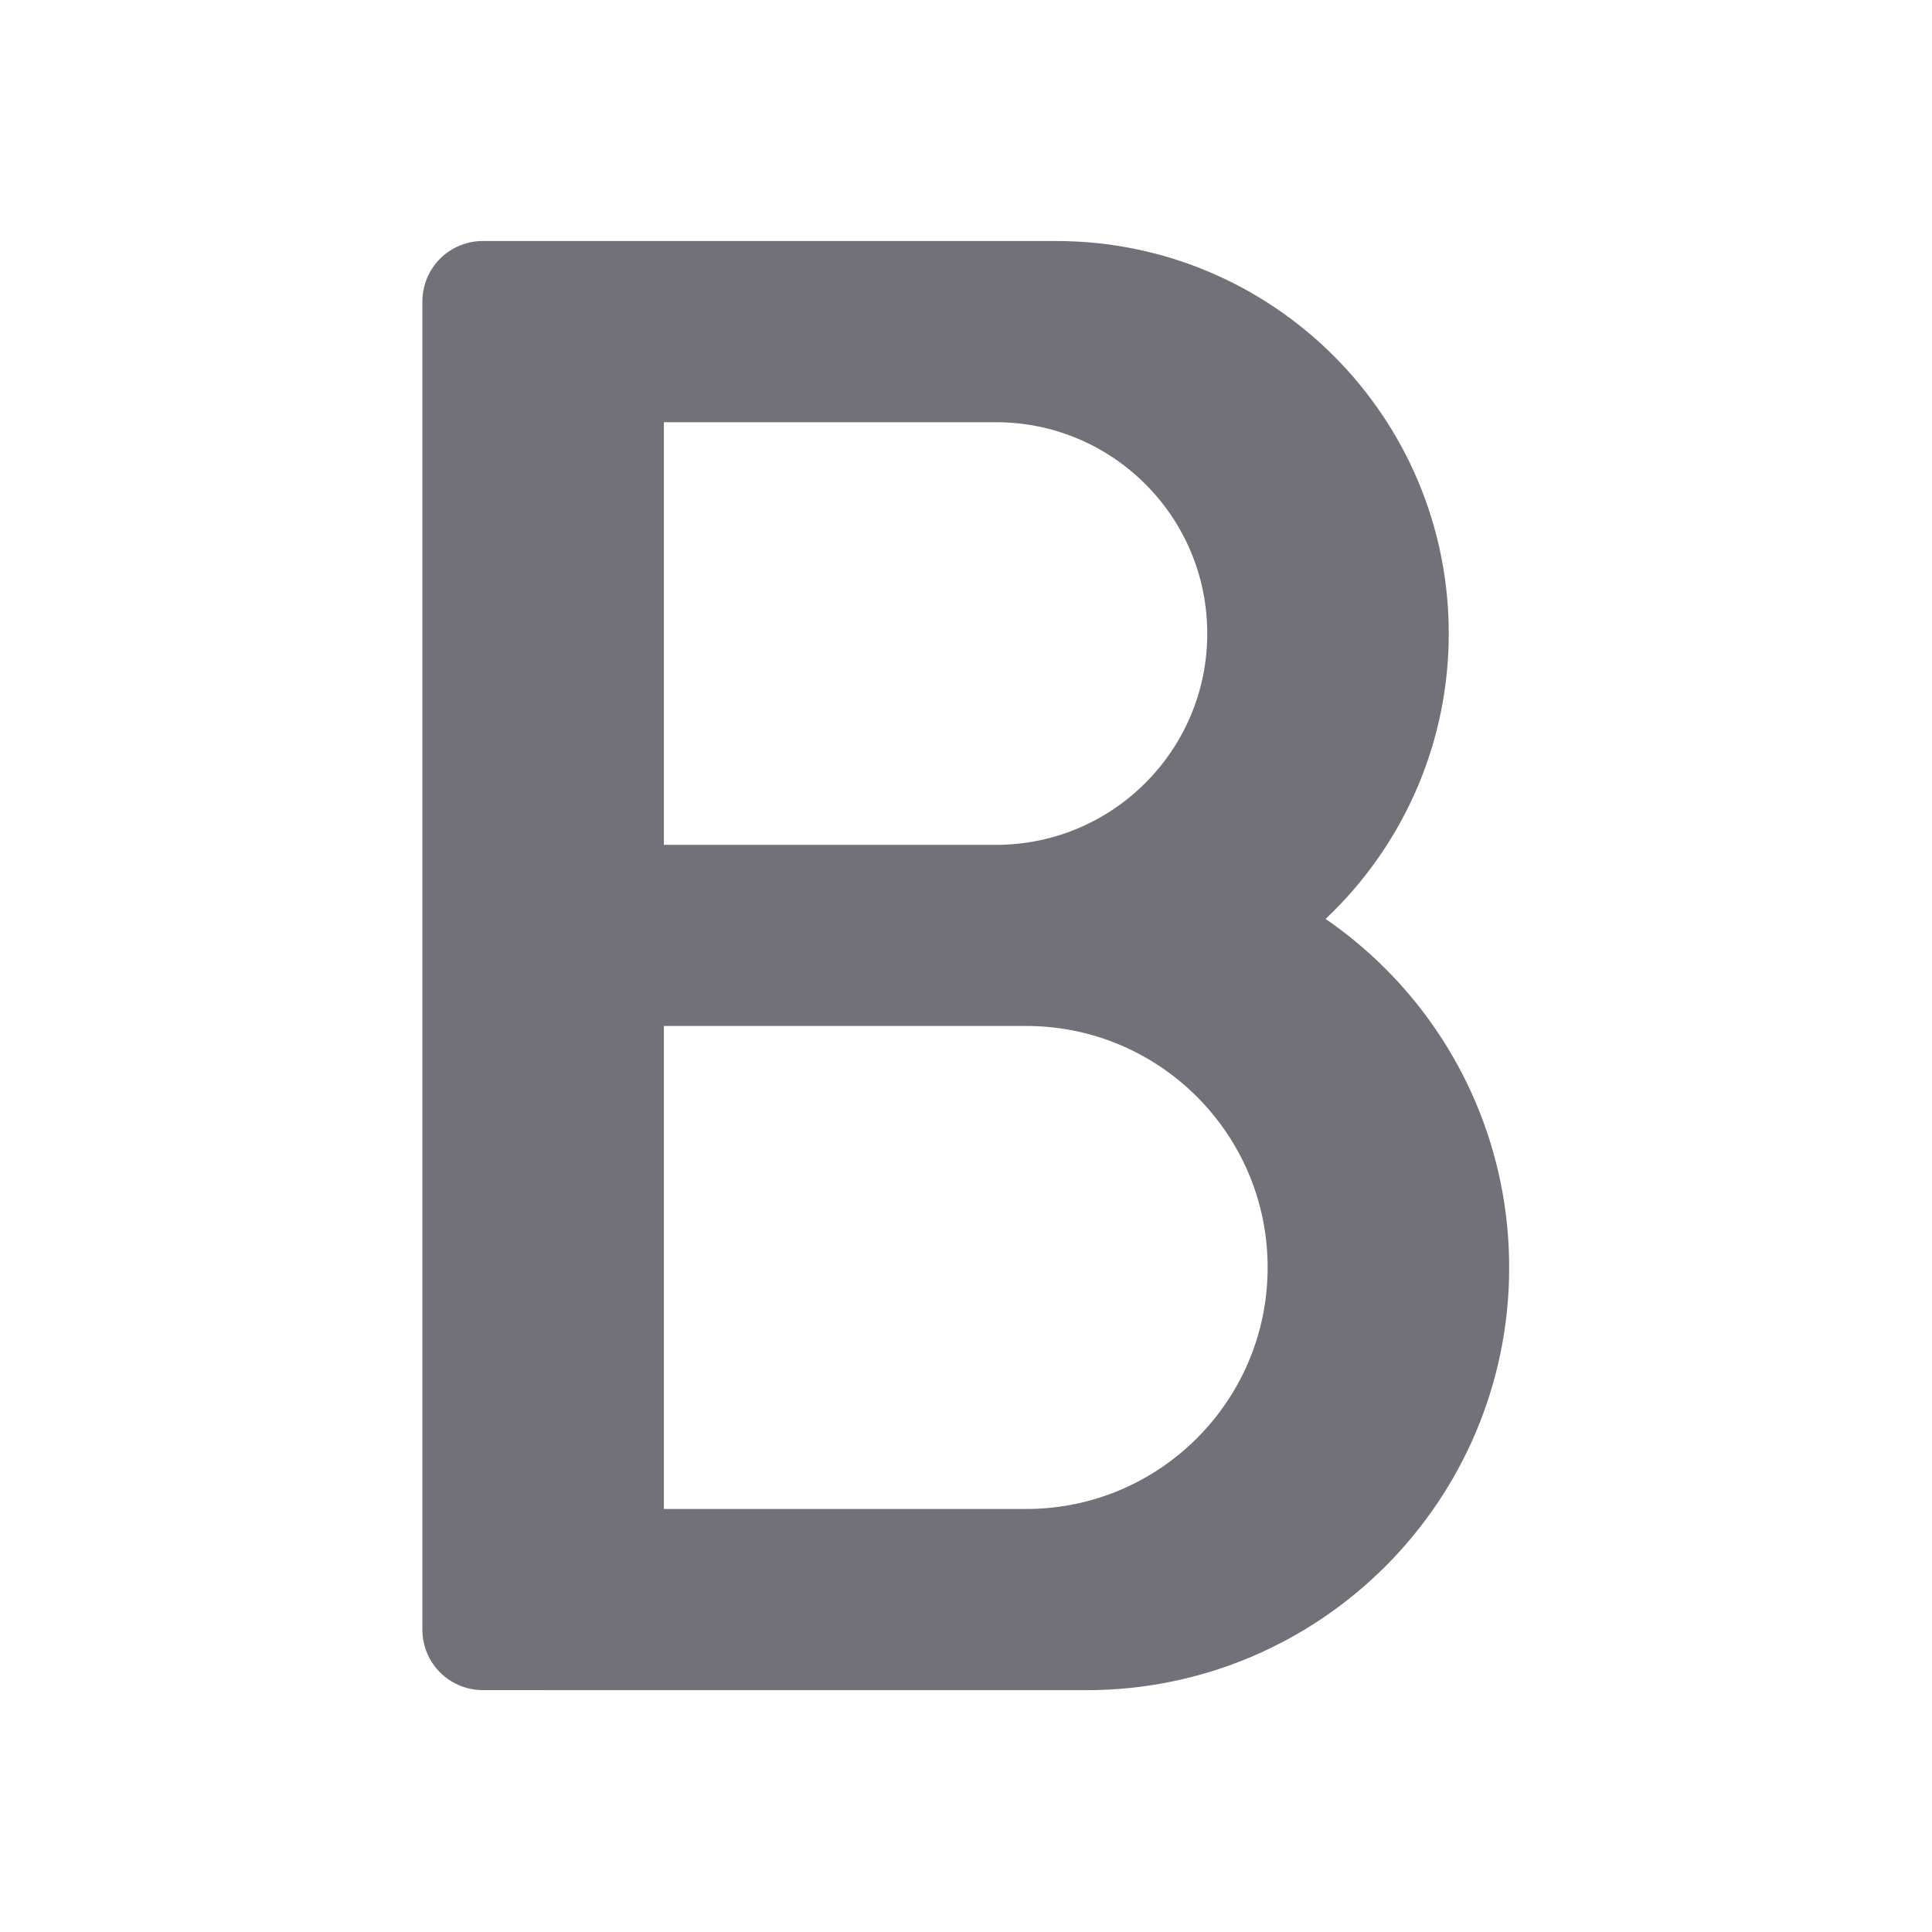
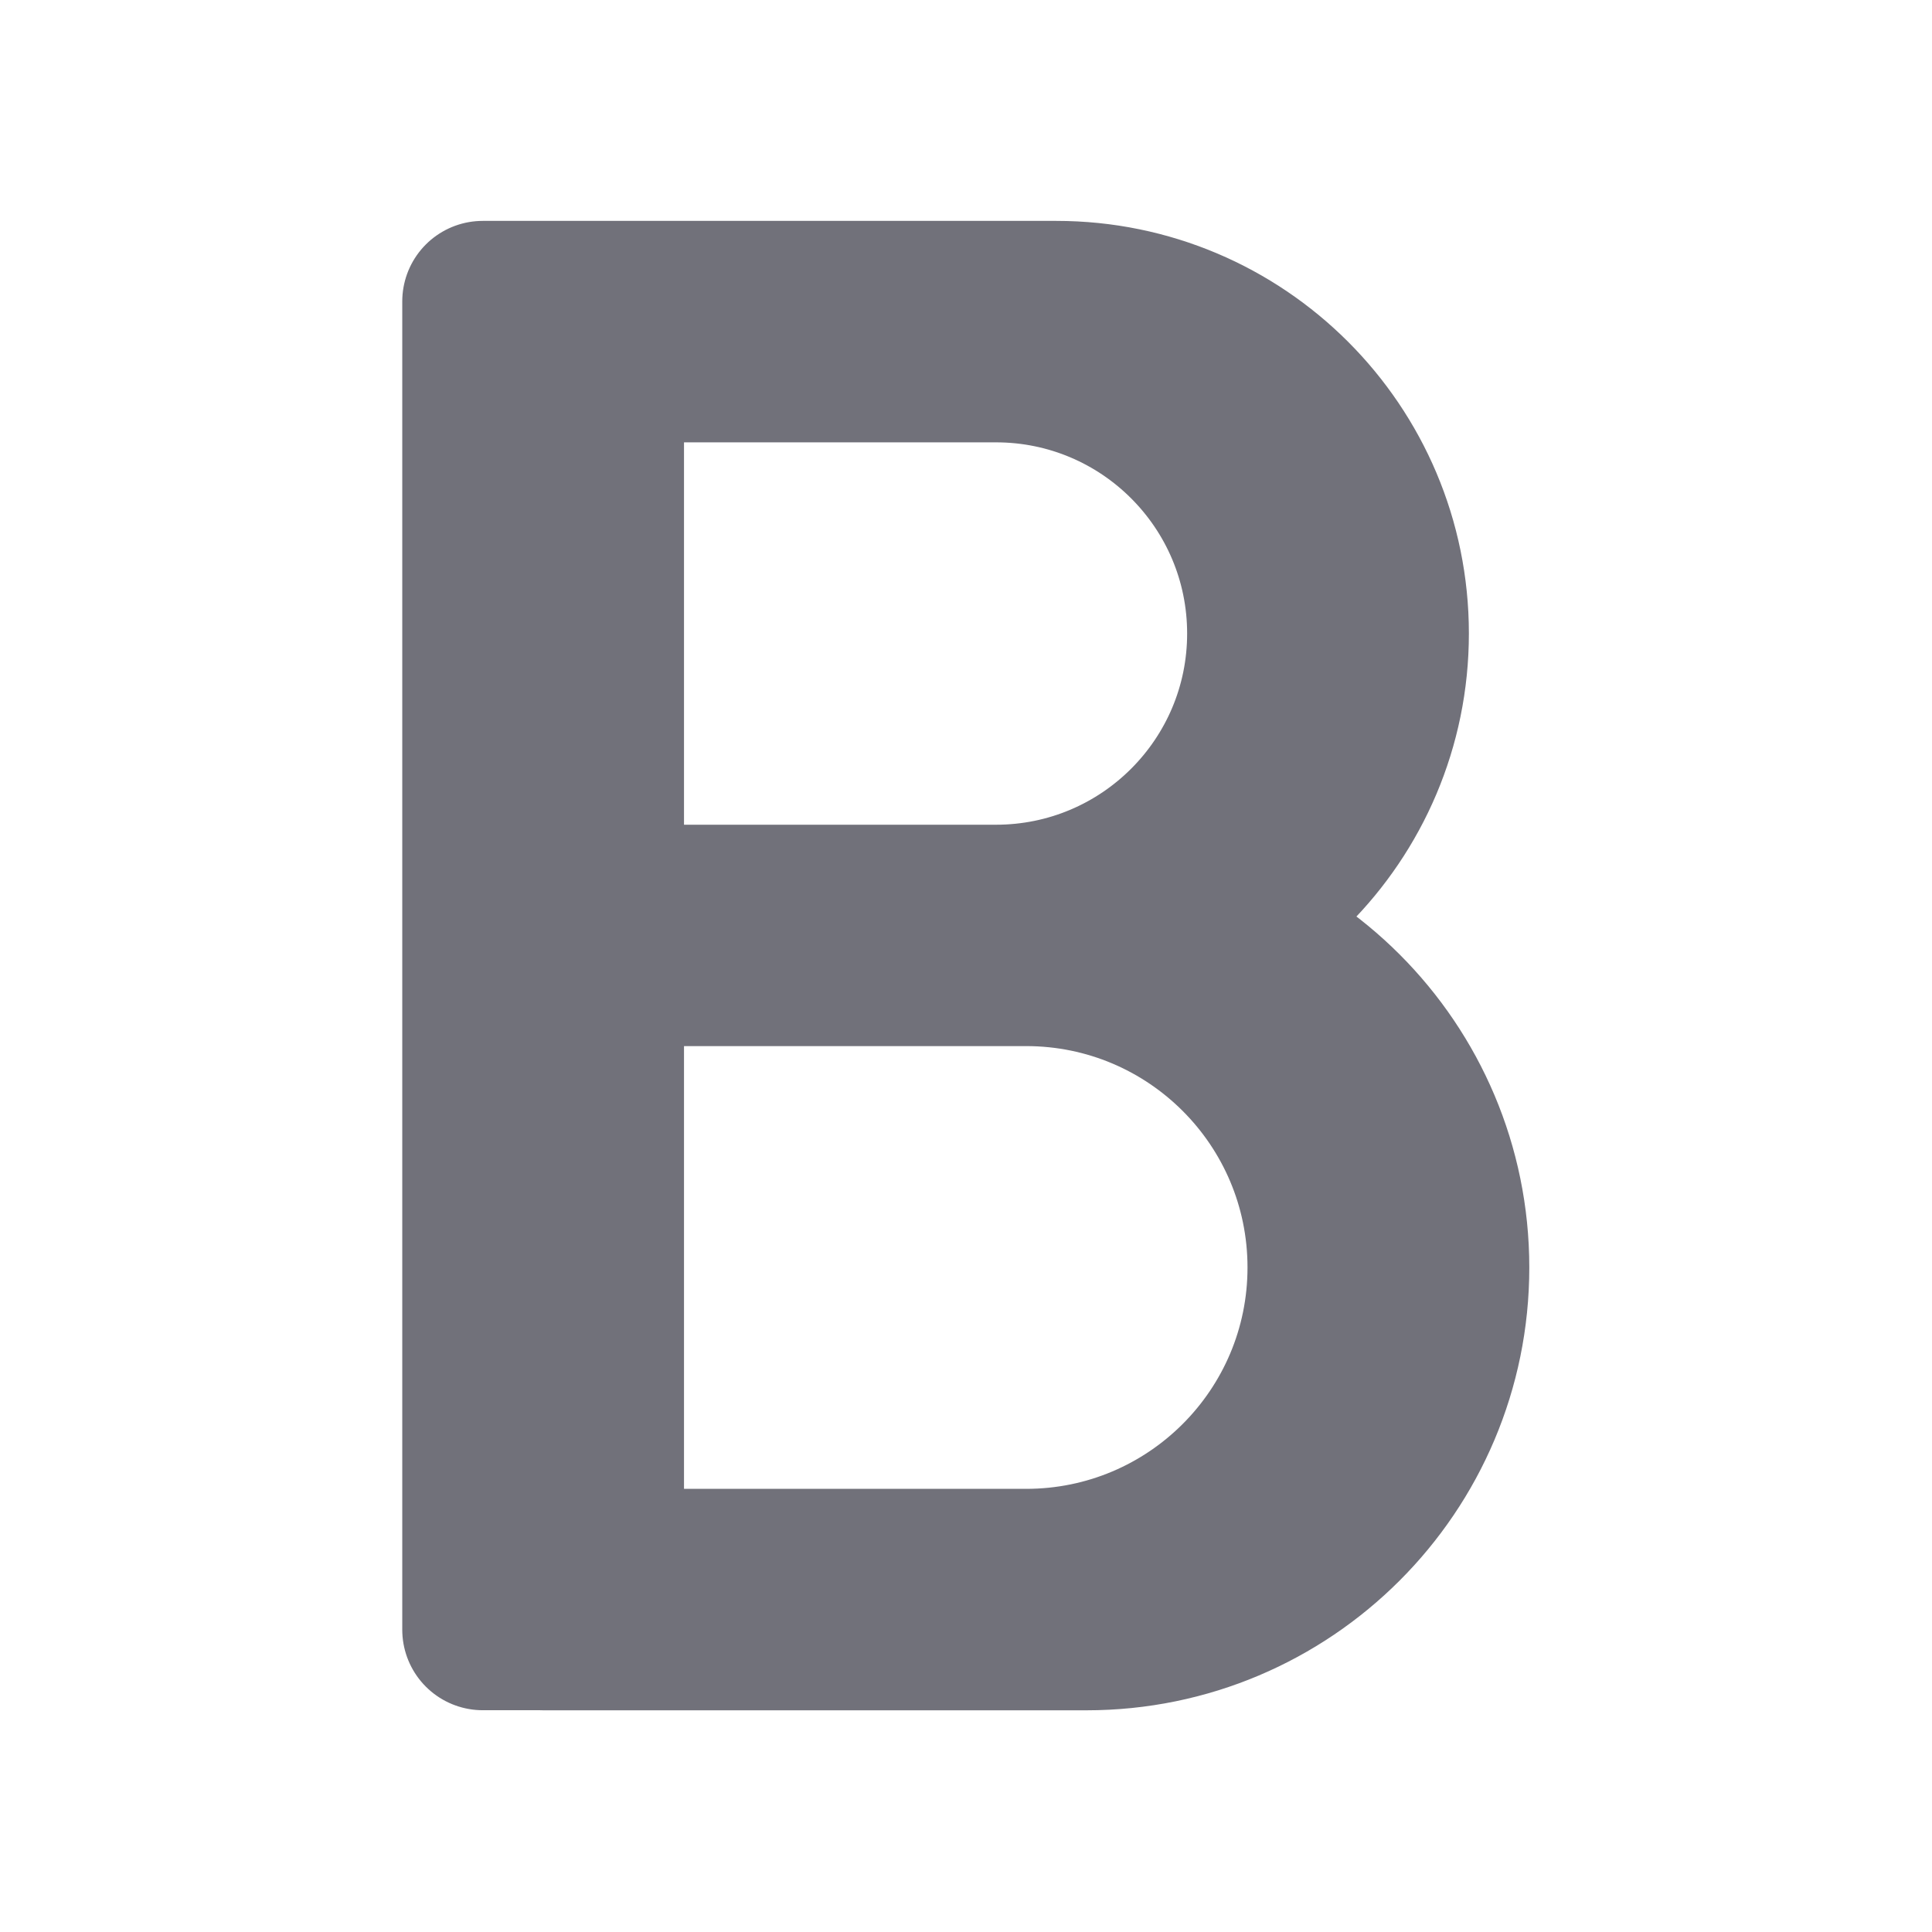
- <svg xmlns="http://www.w3.org/2000/svg" fill="none" viewBox="0 0 24 24" stroke-width="1.5" stroke="#71717a">
-   <path stroke-linejoin="round" d="M6.75 3.744h-.753v8.25h7.125a4.125 4.125 0 0 0 0-8.25H6.75Zm0 0v.38m0 16.122h6.747a4.5 4.5 0 0 0 0-9.001h-7.5v9h.753Zm0 0v-.37m0-15.751h6a3.75 3.75 0 1 1 0 7.5h-6m0-7.5v7.5m0 0v8.25m0-8.25h6.375a4.125 4.125 0 0 1 0 8.25H6.75m.747-15.38h4.875a3.375 3.375 0 0 1 0 6.75H7.497v-6.75Zm0 7.5h5.25a3.75 3.75 0 0 1 0 7.5h-5.25v-7.5Z" />
+ <svg xmlns="http://www.w3.org/2000/svg" viewBox="0 0 24 24" fill="none" stroke="#71717a" stroke-width="2" stroke-linejoin="round">
+   <path d="M6.75 3.744h-.753v8.25h7.125a4.125 4.125 0 0 0 0-8.25H6.75Zm0 0v.38m0 16.122h6.747a4.5 4.5 0 0 0 0-9.001h-7.5v9h.753Zm0 0v-.37m0-15.751h6a3.75 3.75 0 1 1 0 7.5h-6m0-7.5v7.5m0 0v8.25m0-8.25h6.375a4.125 4.125 0 0 1 0 8.25H6.75m.747-15.38h4.875a3.375 3.375 0 0 1 0 6.75H7.497v-6.75Zm0 7.5h5.25a3.75 3.75 0 0 1 0 7.5h-5.25v-7.5Z" />
</svg>
